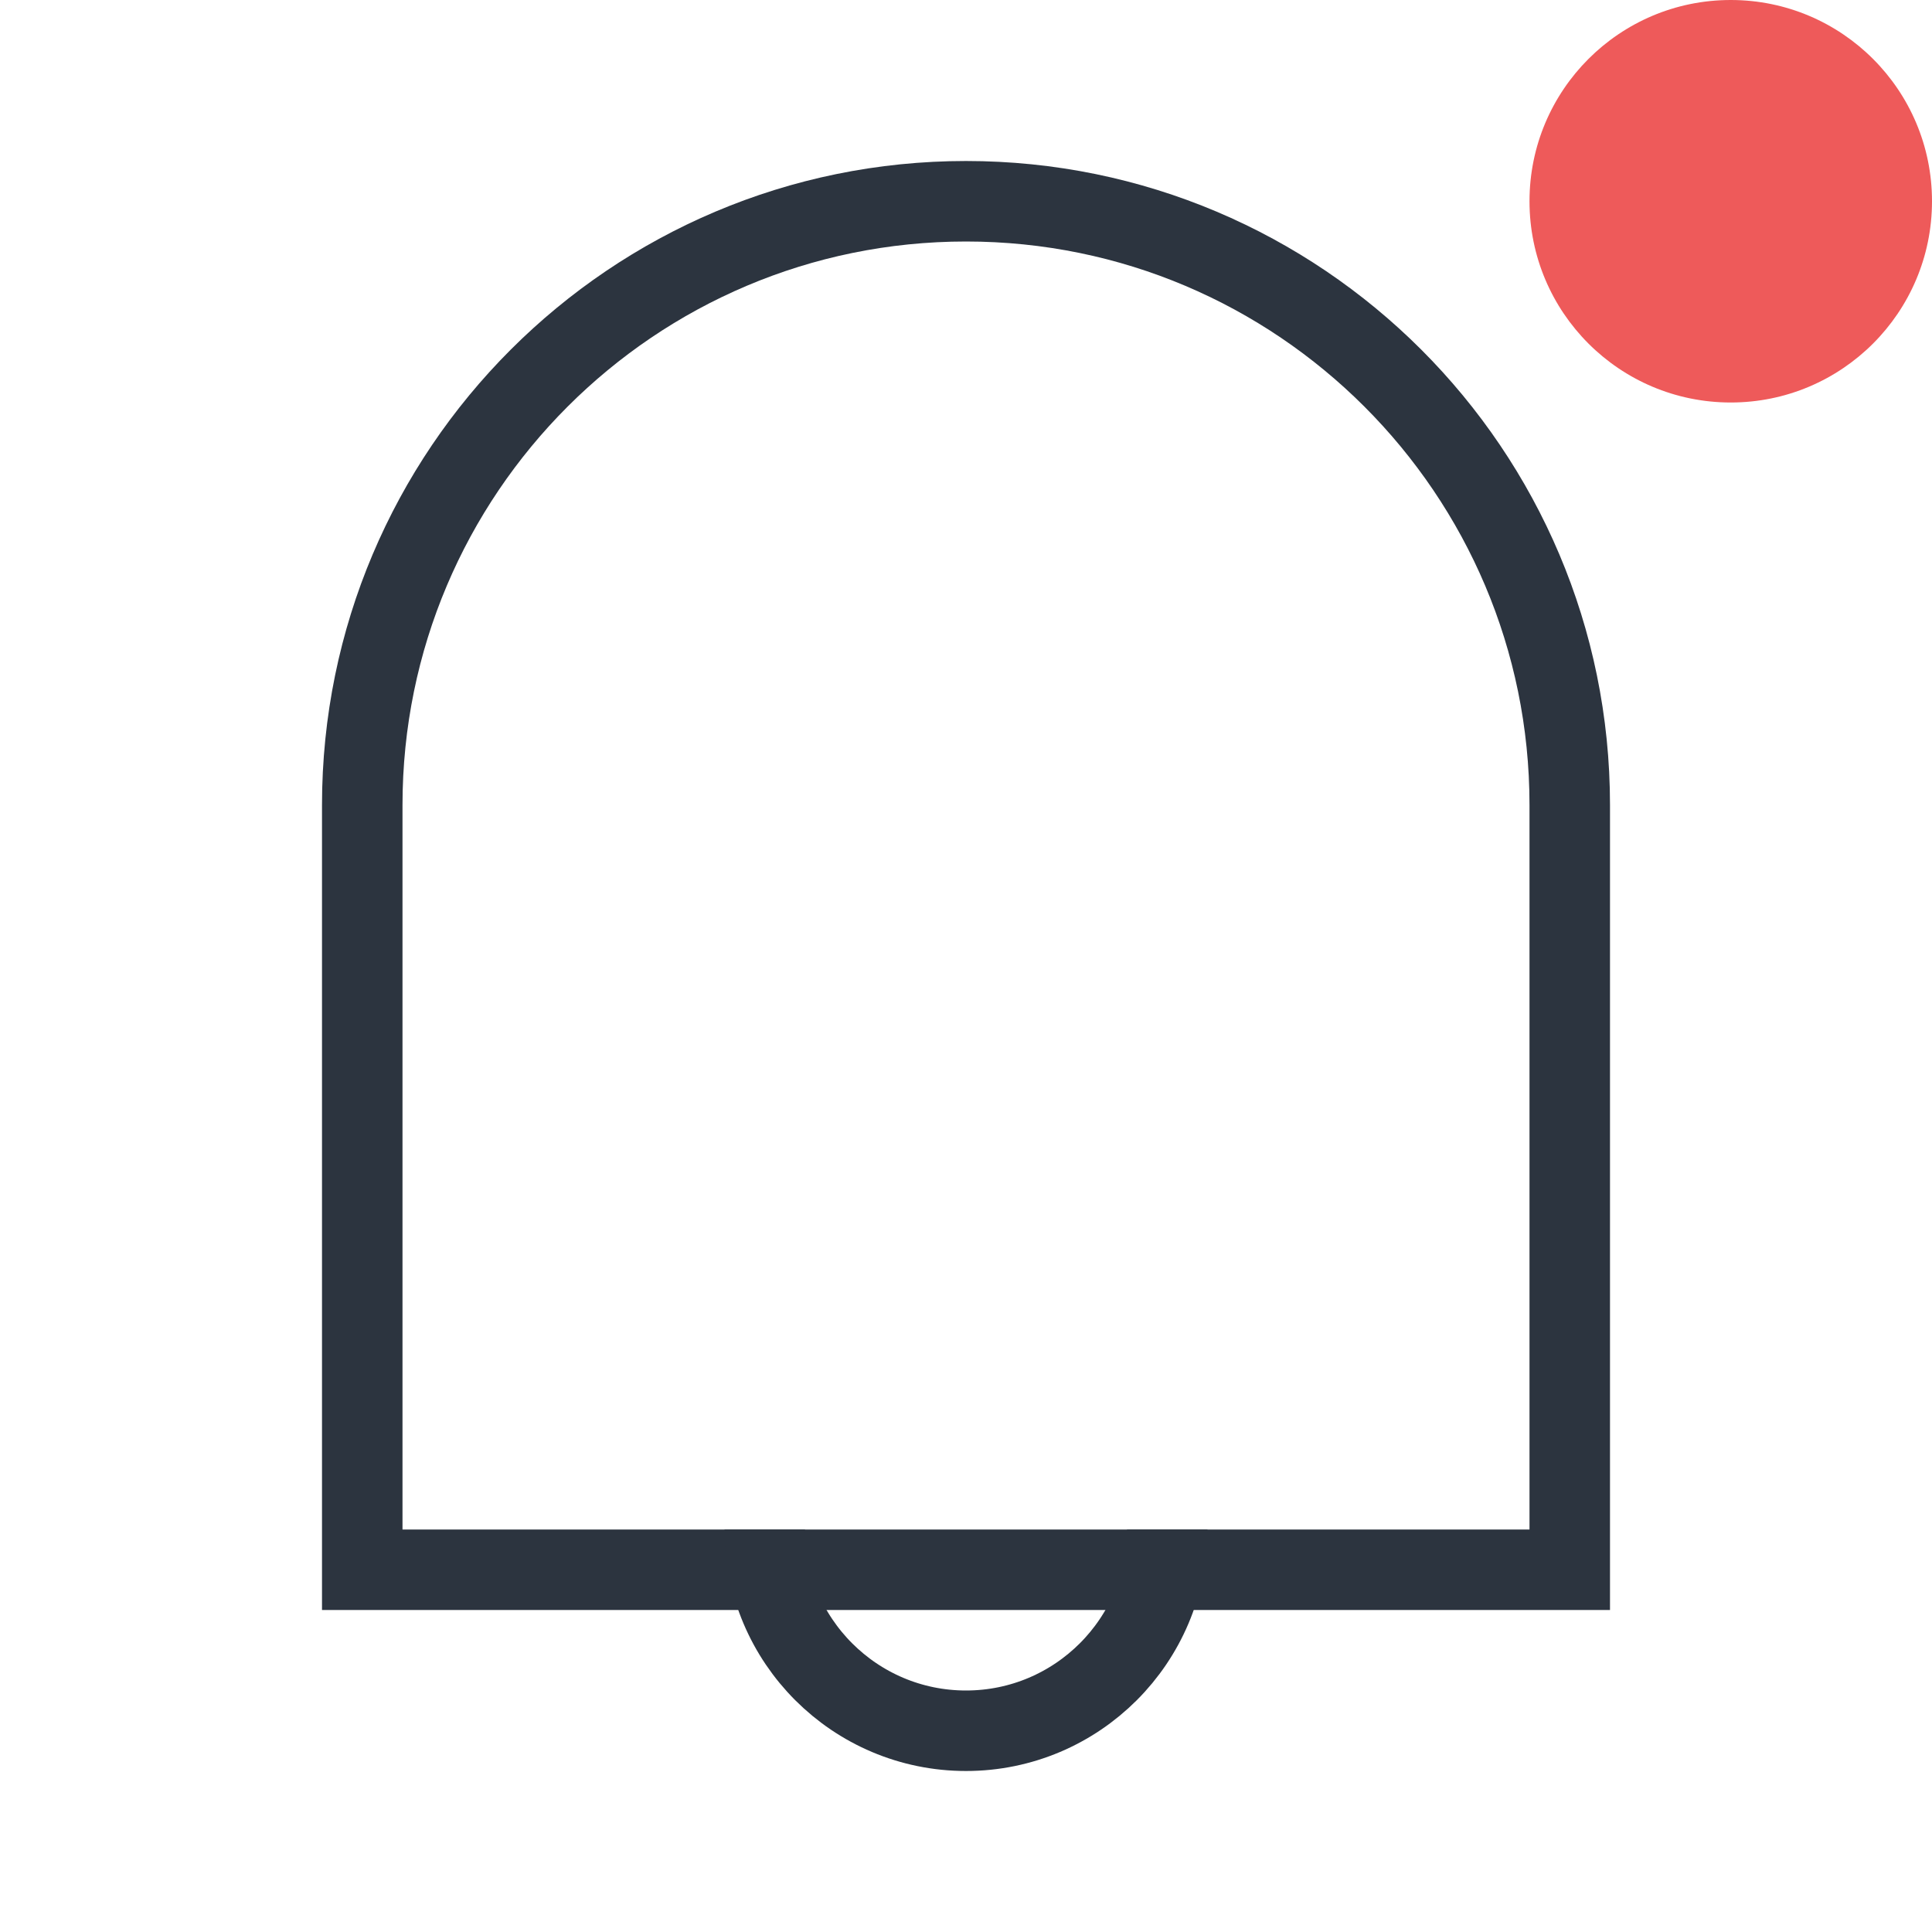
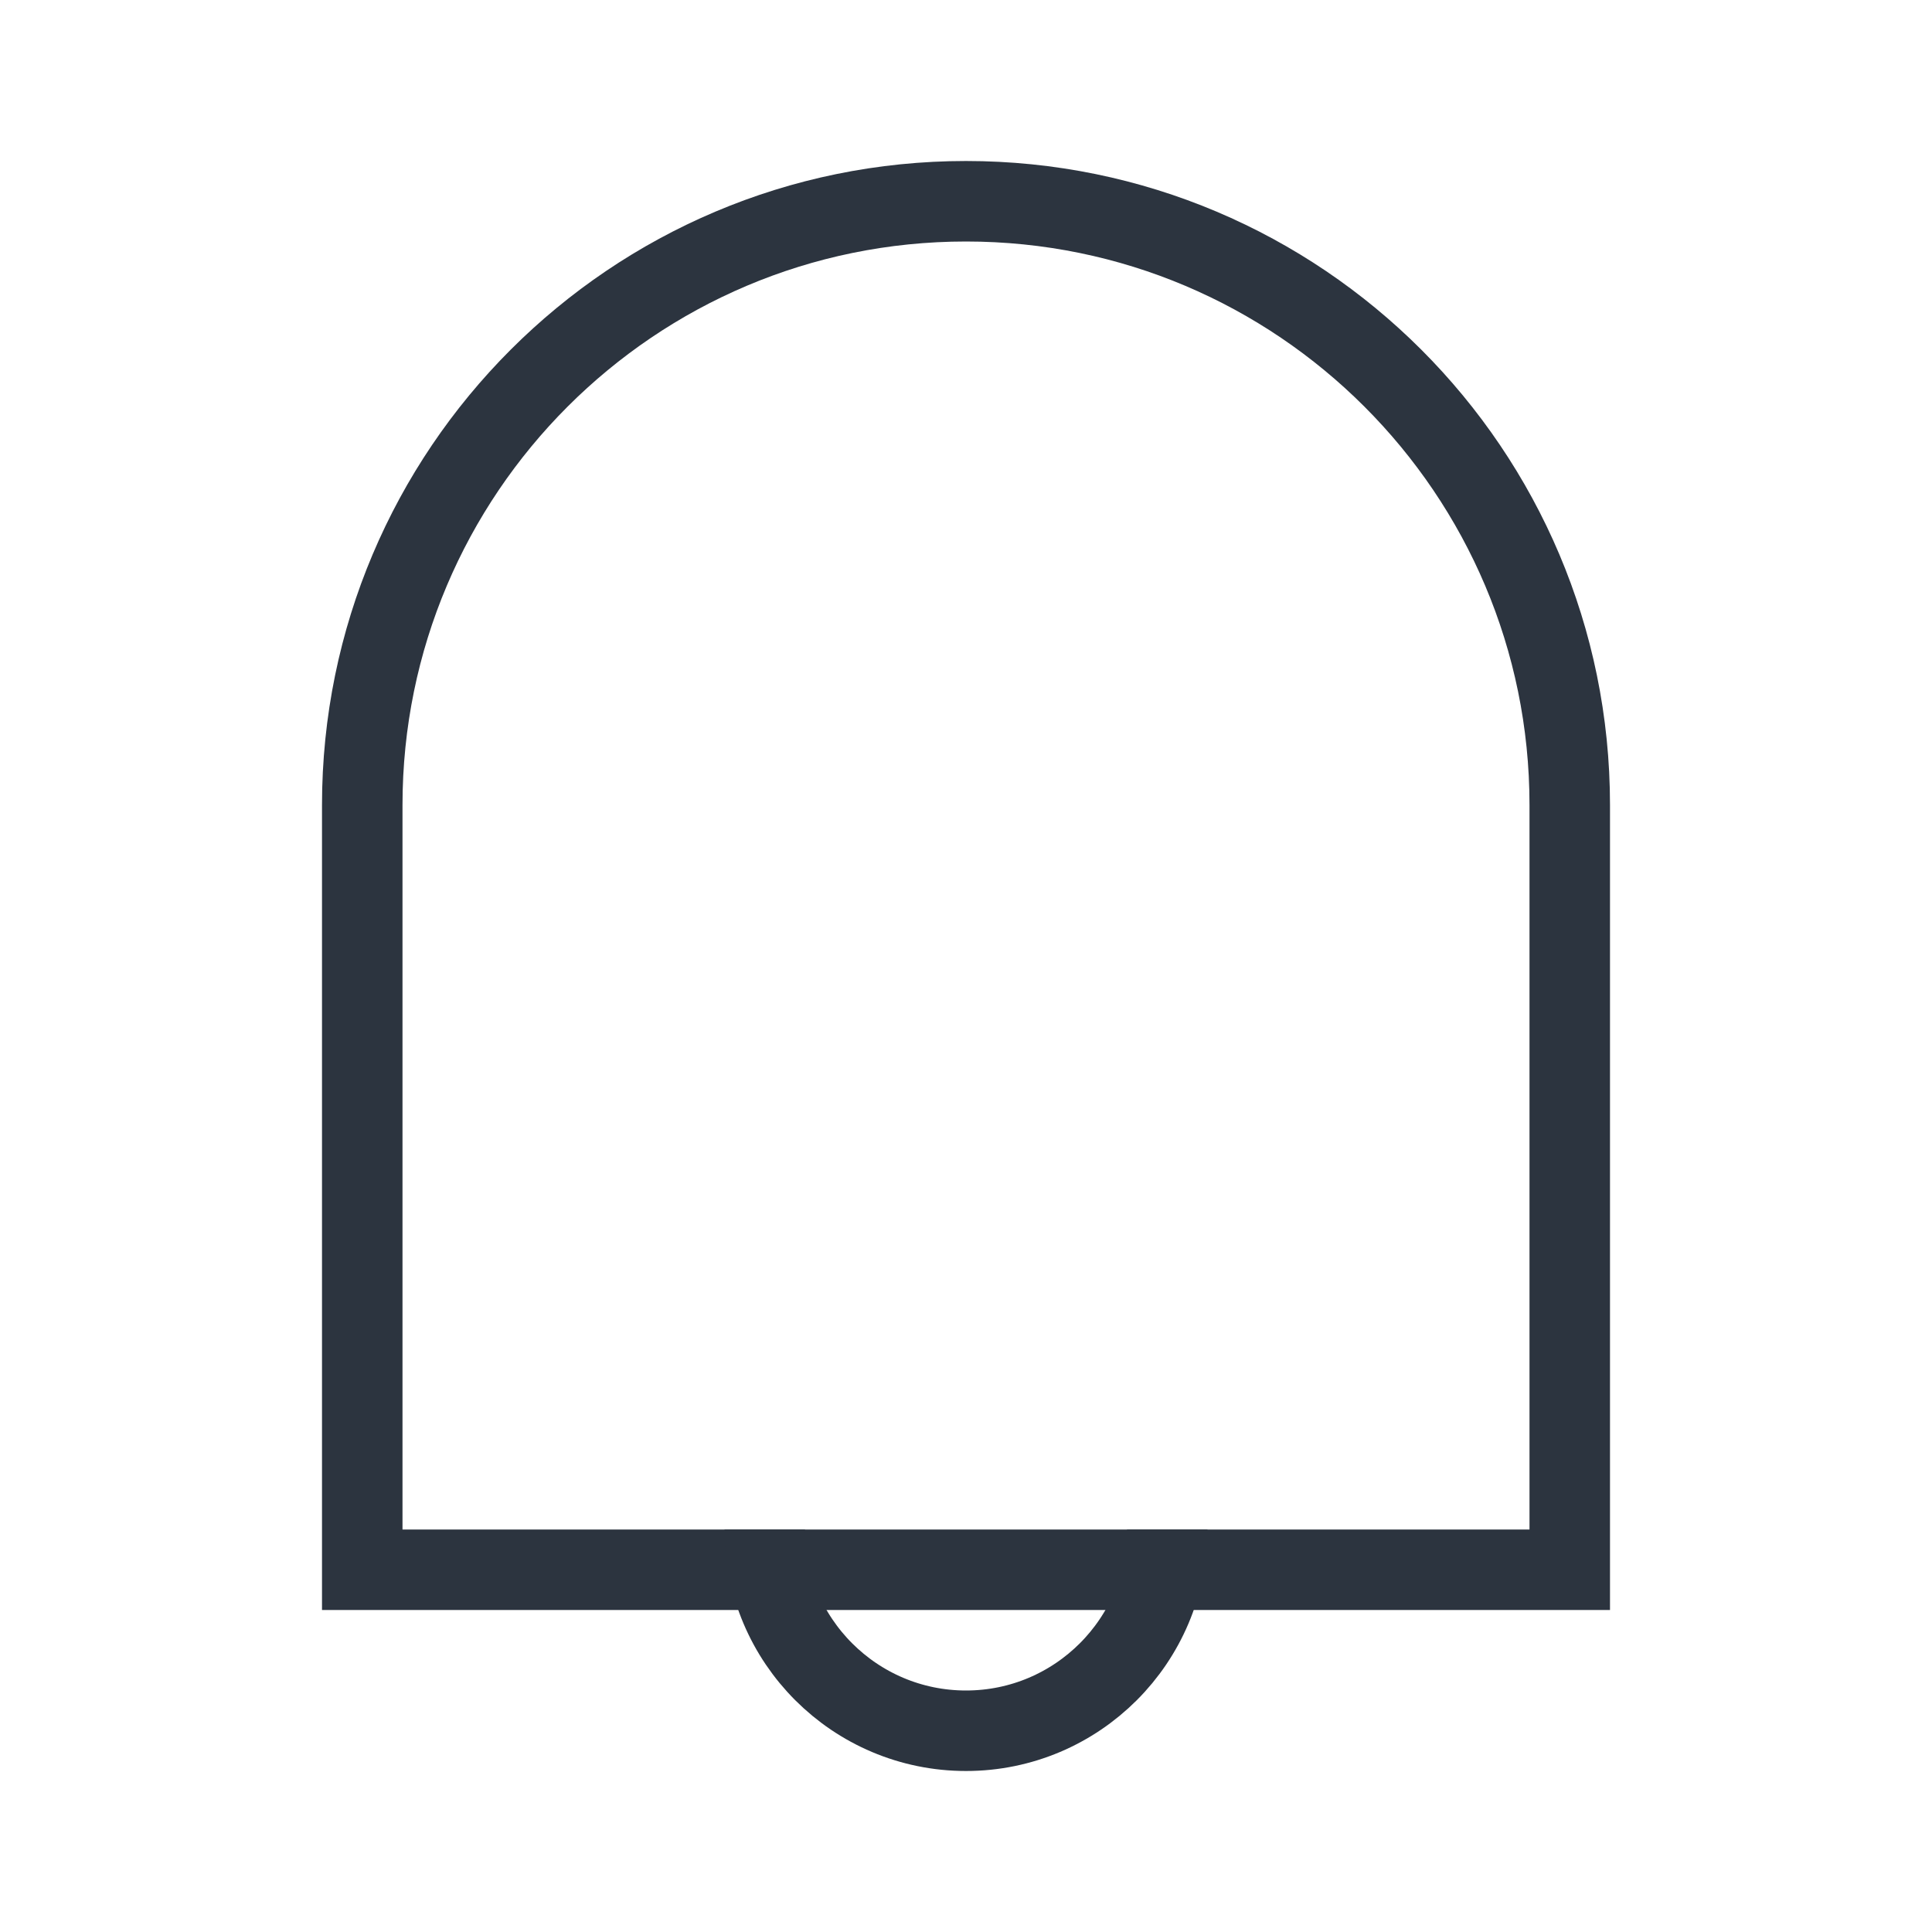
<svg xmlns="http://www.w3.org/2000/svg" width="24" height="24" viewBox="0 0 24 24" fill="none">
  <path d="M19.5 19.5H4.5V10C4.5 5.86 7.86 2.5 12 2.5C16.14 2.5 19.5 5.86 19.5 10V19.5Z" stroke="#2C343F" stroke-miterlimit="10" />
  <path d="M14.5 19C14.5 20.38 13.38 21.5 12 21.5C10.62 21.5 9.5 20.38 9.5 19" stroke="#2C343F" stroke-miterlimit="10" />
-   <circle cx="21.5" cy="2.5" r="2.5" fill="#EE5A5A" />
</svg>
